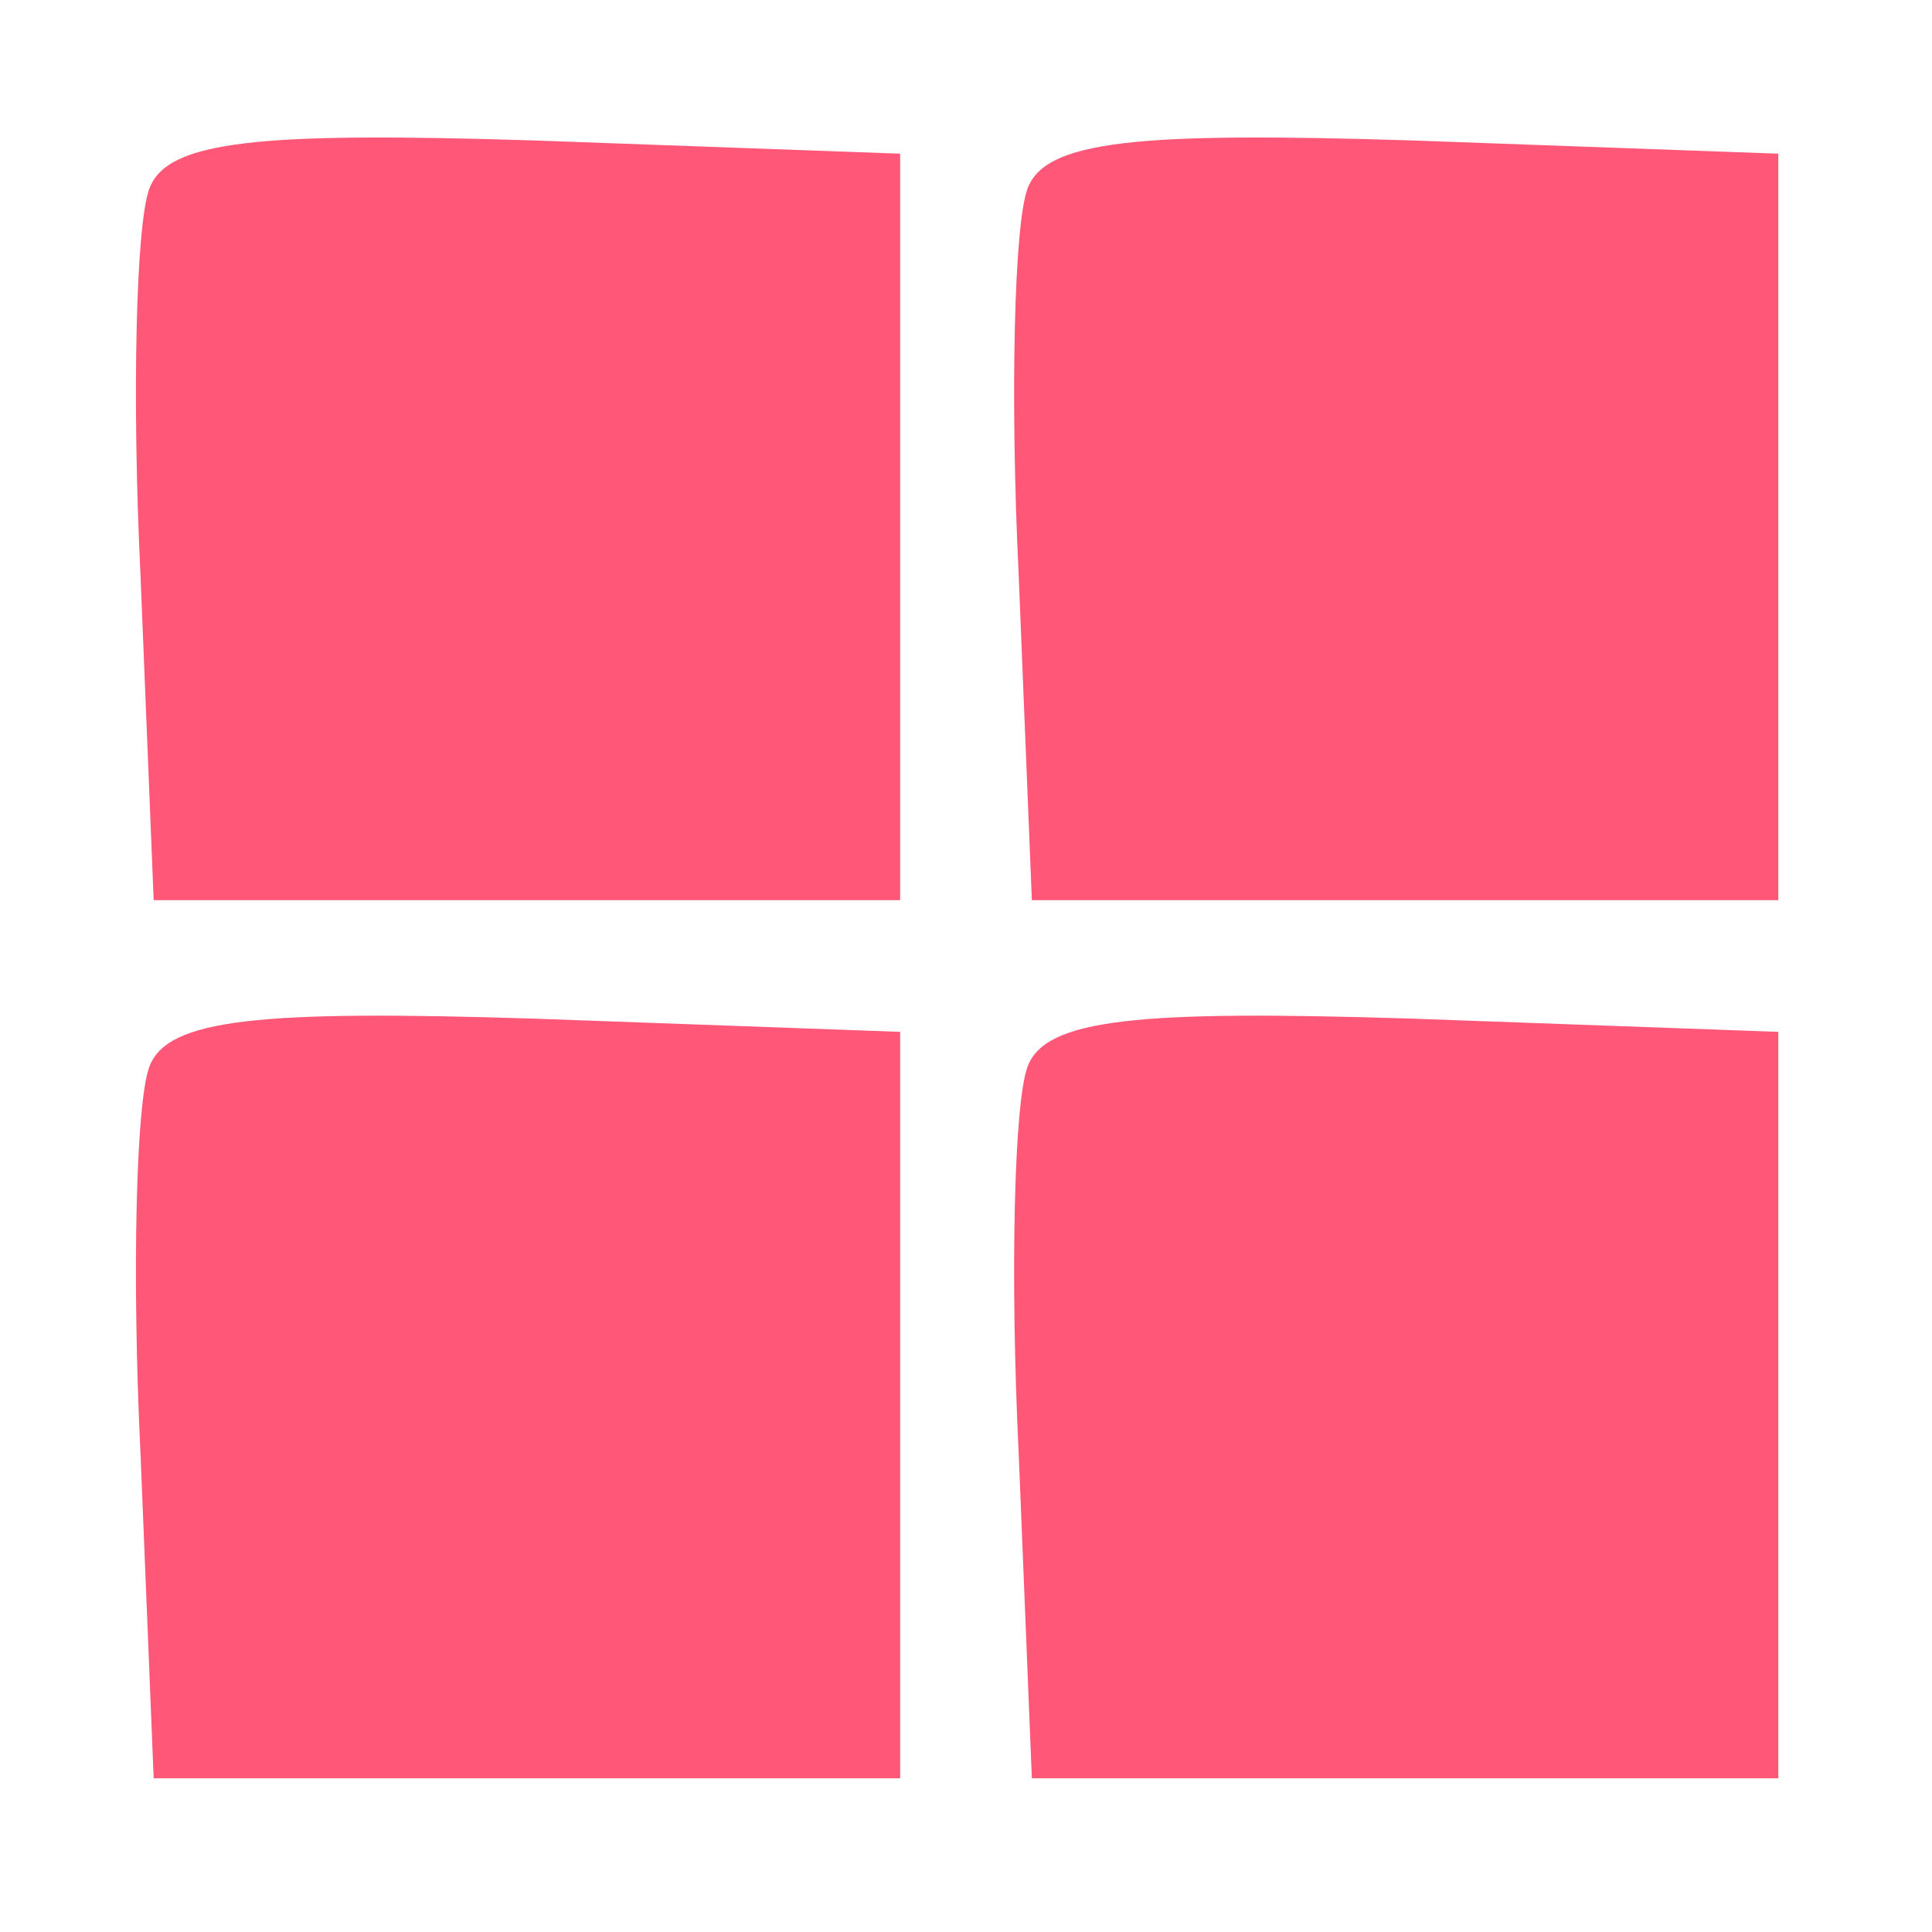
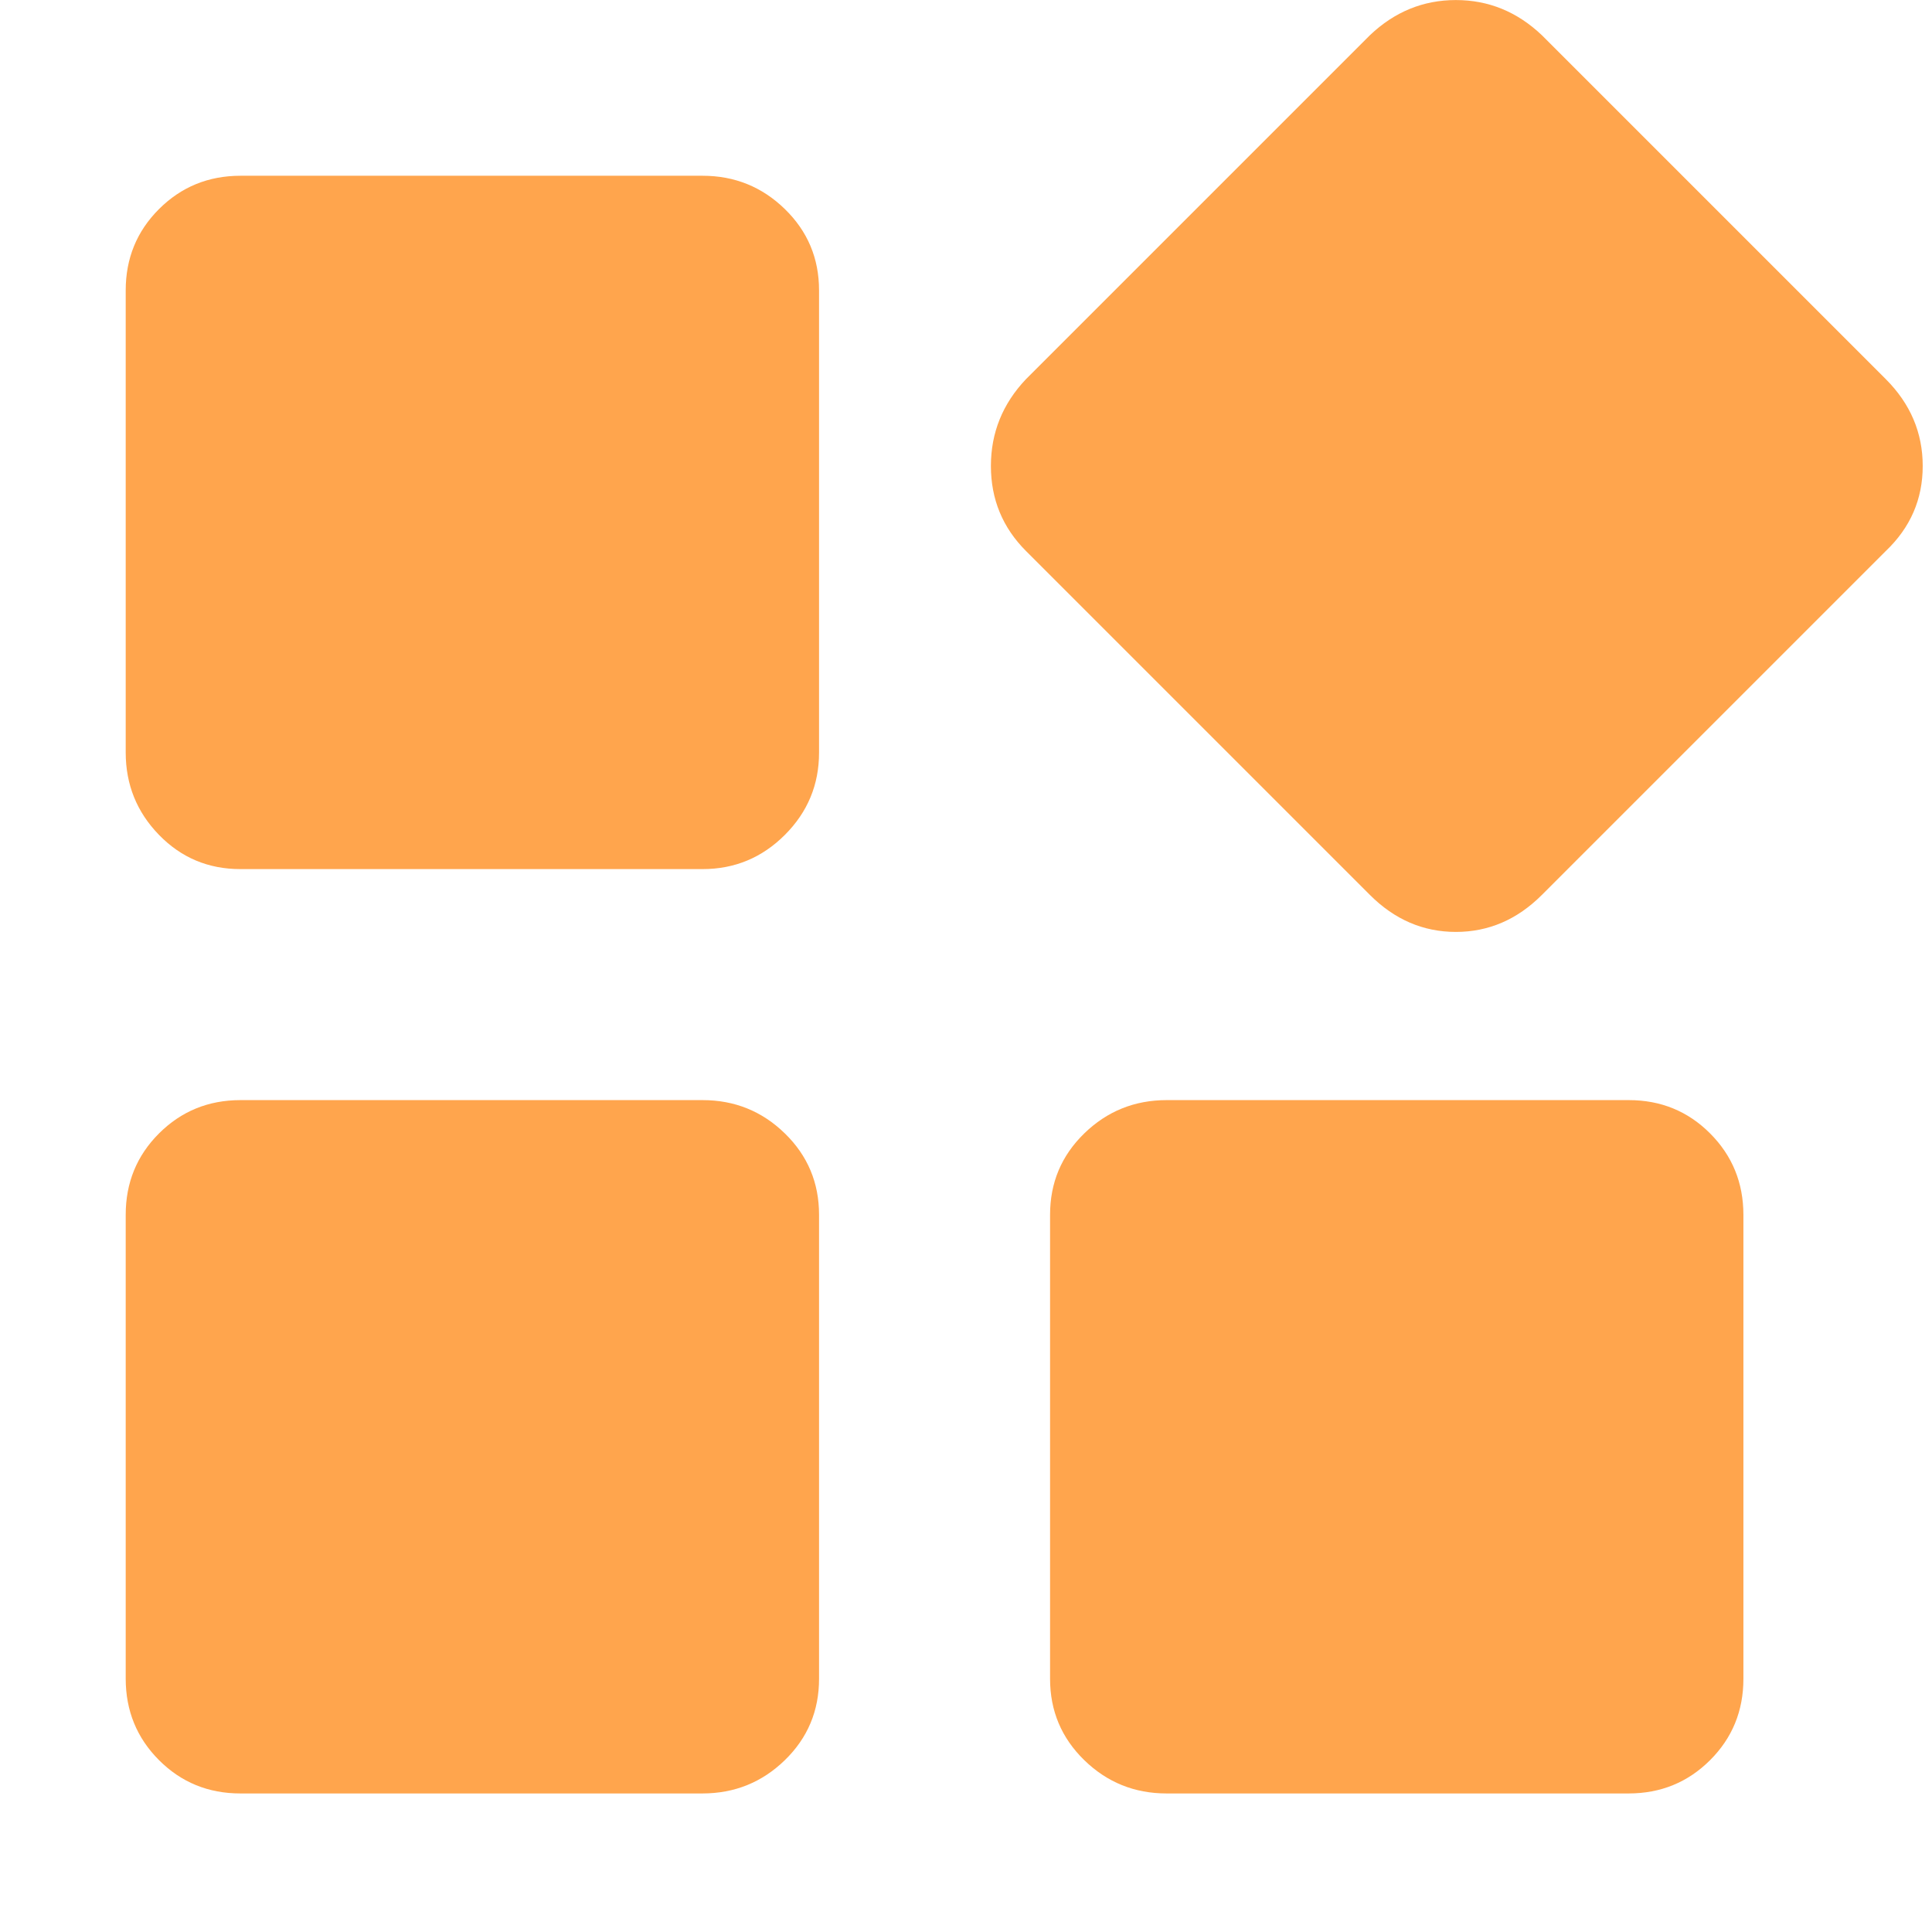
- <svg xmlns="http://www.w3.org/2000/svg" version="1.0" width="44pt" height="44pt" viewBox="0 0 44 44" preserveAspectRatio="xMidYMid meet">
-   <g transform="translate(0,44) scale(0.1,-0.1)" fill="#ff5777" stroke="none">
-     <path d="M34 397 c-3 -8 -4 -47 -2 -88 l3 -74 85 0 85 0 0 85 0 85 -83 3 c-63 2 -84 0 -88 -11z" />
-     <path d="M234 397 c-3 -8 -4 -47 -2 -88 l3 -74 85 0 85 0 0 85 0 85 -83 3 c-63 2 -84 0 -88 -11z" />
-     <path d="M34 197 c-3 -8 -4 -47 -2 -88 l3 -74 85 0 85 0 0 85 0 85 -83 3 c-63 2 -84 0 -88 -11z" />
-     <path d="M234 197 c-3 -8 -4 -47 -2 -88 l3 -74 85 0 85 0 0 85 0 85 -83 3 c-63 2 -84 0 -88 -11z" />
-   </g>
+ <svg xmlns="http://www.w3.org/2000/svg" t="1638624014498" class="icon" viewBox="0 0 1024 1024" version="1.1" fill="#ffa54d" p-id="6416" data-darkreader-inline-fill="" width="52" height="52">
+   <path d="M372.375 93.154q25.492 0 43.615 17.653t18.123 43.114l0 244.979q0 25.492-18.123 43.615t-43.615 18.123l-244.979 0q-25.492 0-43.114-18.123t-17.653-43.615l0-244.979q0-25.492 17.653-43.114t43.114-17.653l244.979 0zM372.375 583.081q25.492 0 43.615 17.653t18.123 43.114l0 245.951q0 25.492-18.123 43.114t-43.615 17.653l-244.979 0q-25.492 0-43.114-17.653t-17.653-43.114l0-245.951q0-25.492 17.653-43.114t43.114-17.653l244.979 0zM863.274 583.081q25.492 0 43.114 17.653t17.653 43.114l0 245.951q0 25.492-17.653 43.114t-43.114 17.653l-244.979 0q-25.492 0-43.615-17.653t-18.123-43.114l0-245.951q0-25.492 18.123-43.114t43.615-17.653l244.979 0zM999.481 200.922q19.597 19.597 19.597 46.061t-19.597 45.089l-182.269 182.269q-19.597 19.597-45.559 19.597t-45.559-19.597l-182.269-182.269q-18.625-18.625-18.625-45.089t18.625-46.061l182.269-182.269q19.597-18.625 45.559-18.625t45.559 18.625z" p-id="6417" />
</svg>
